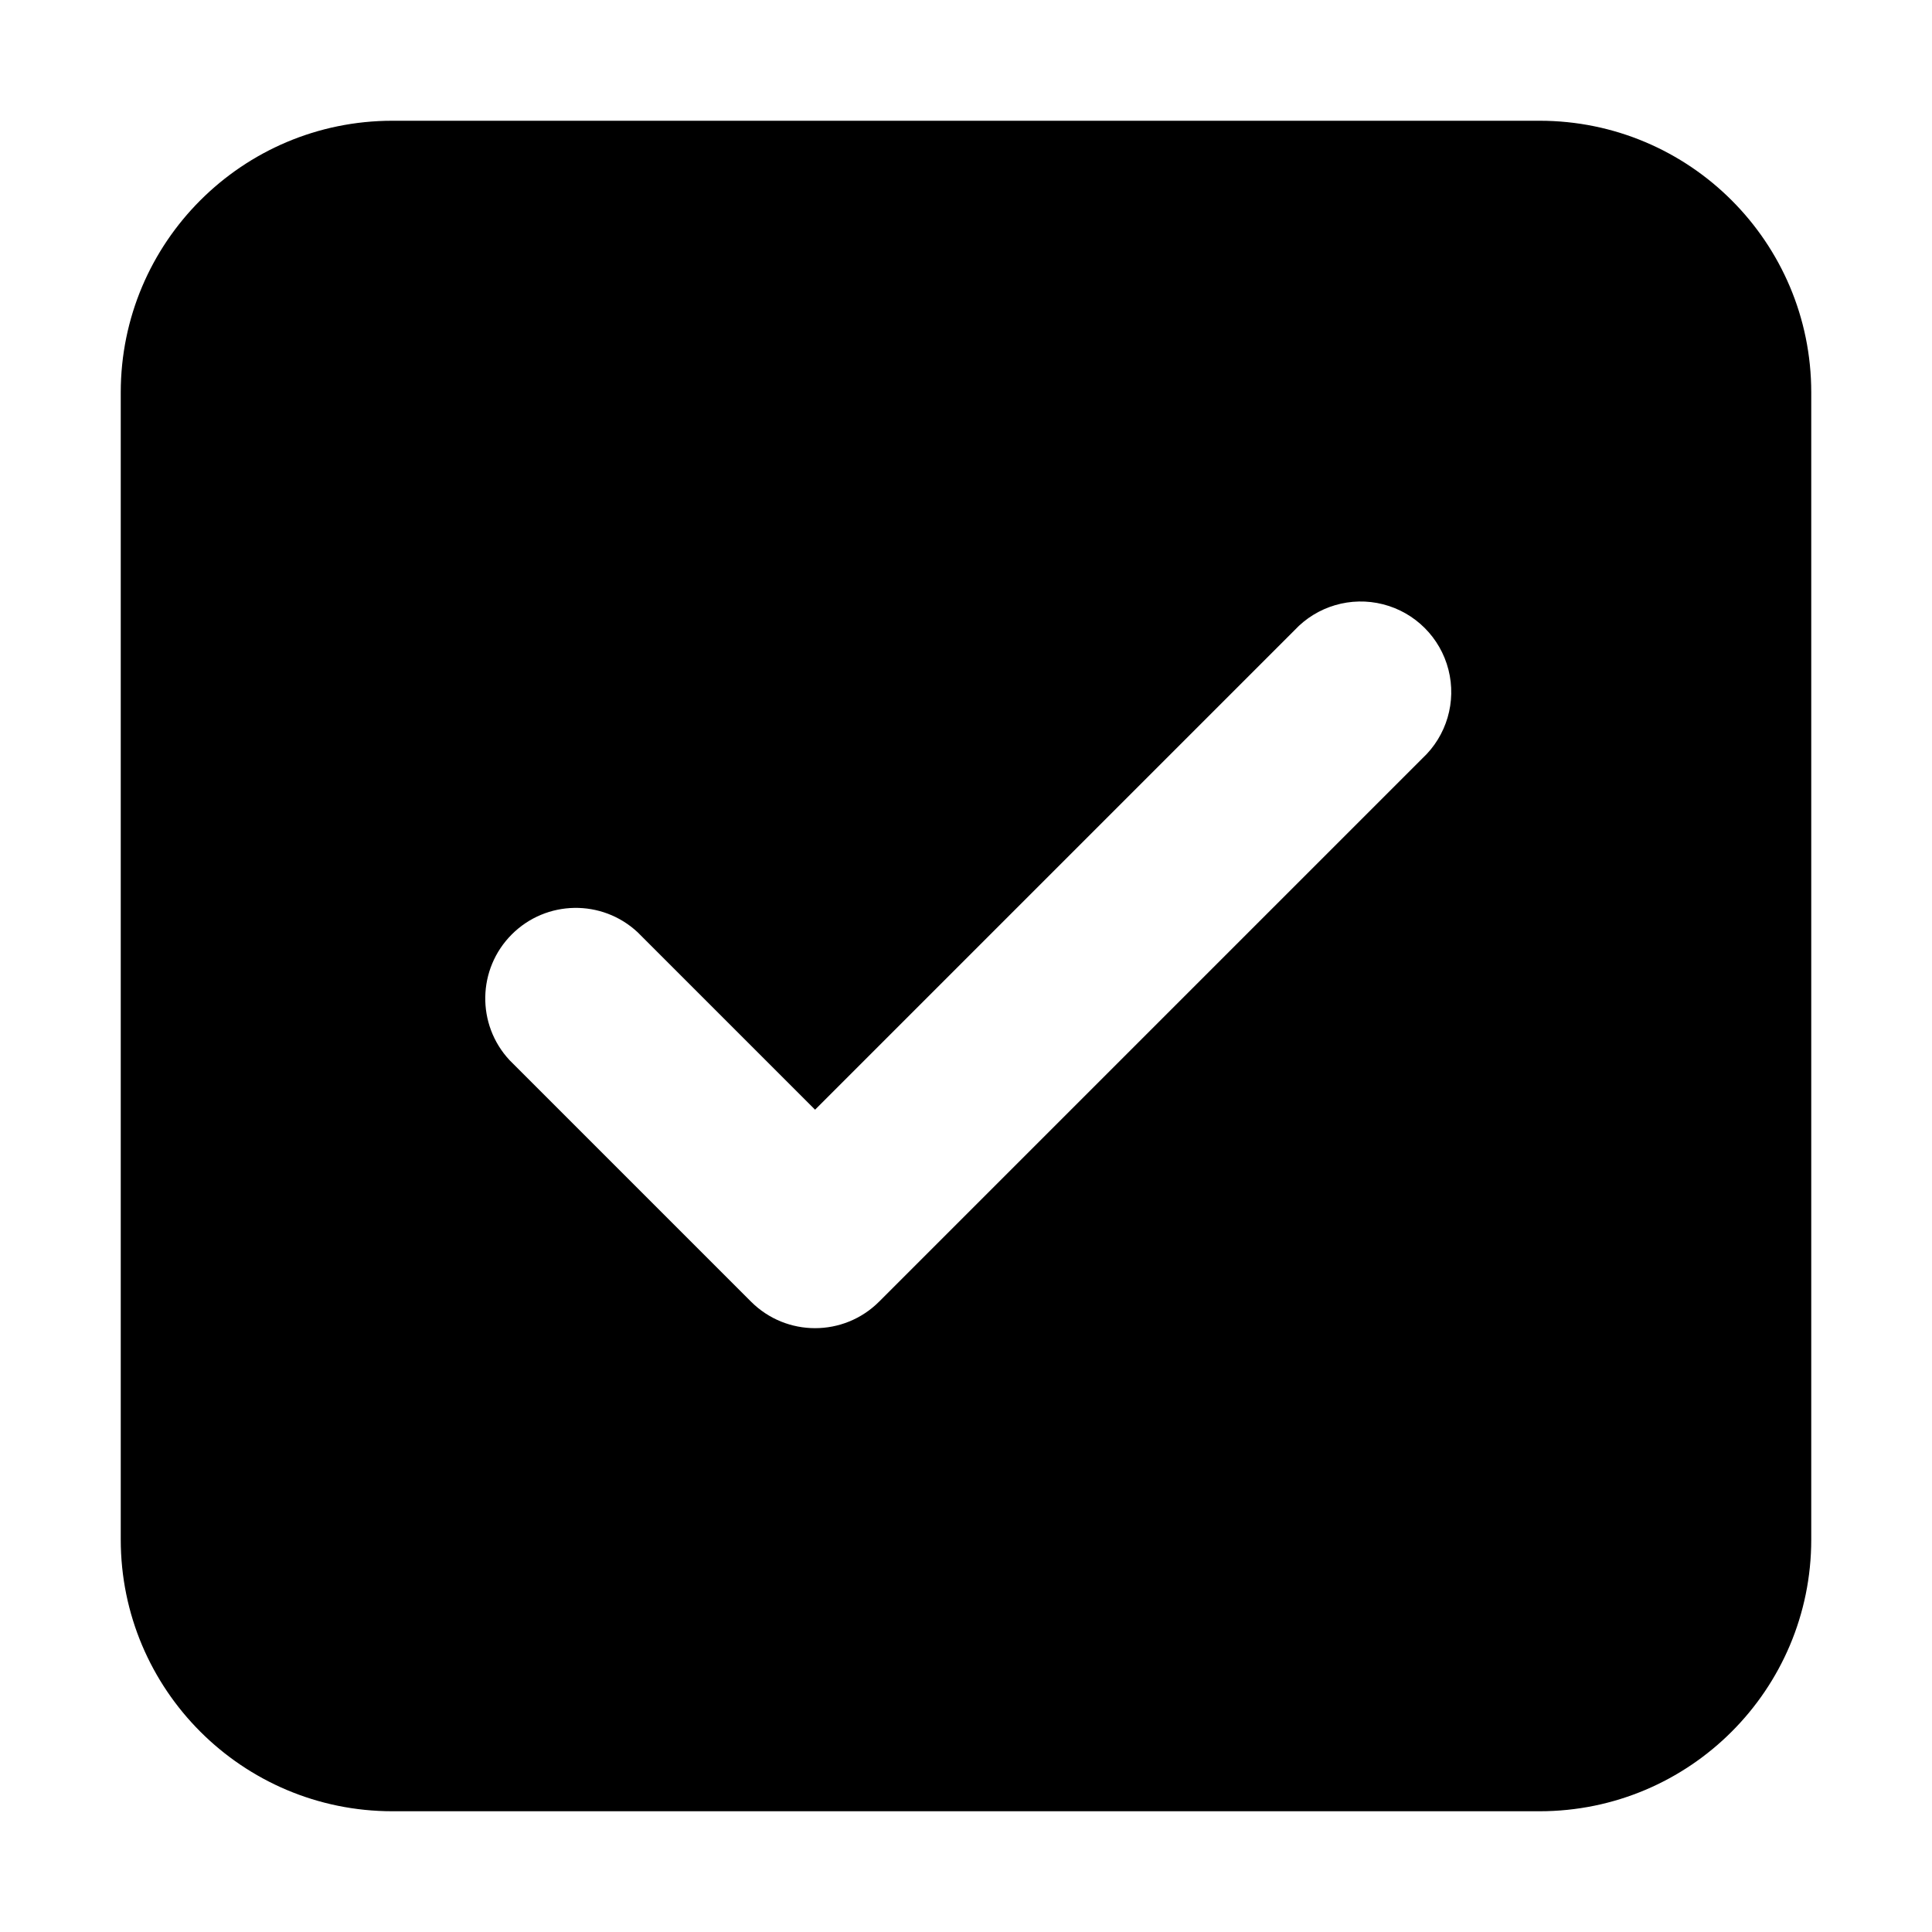
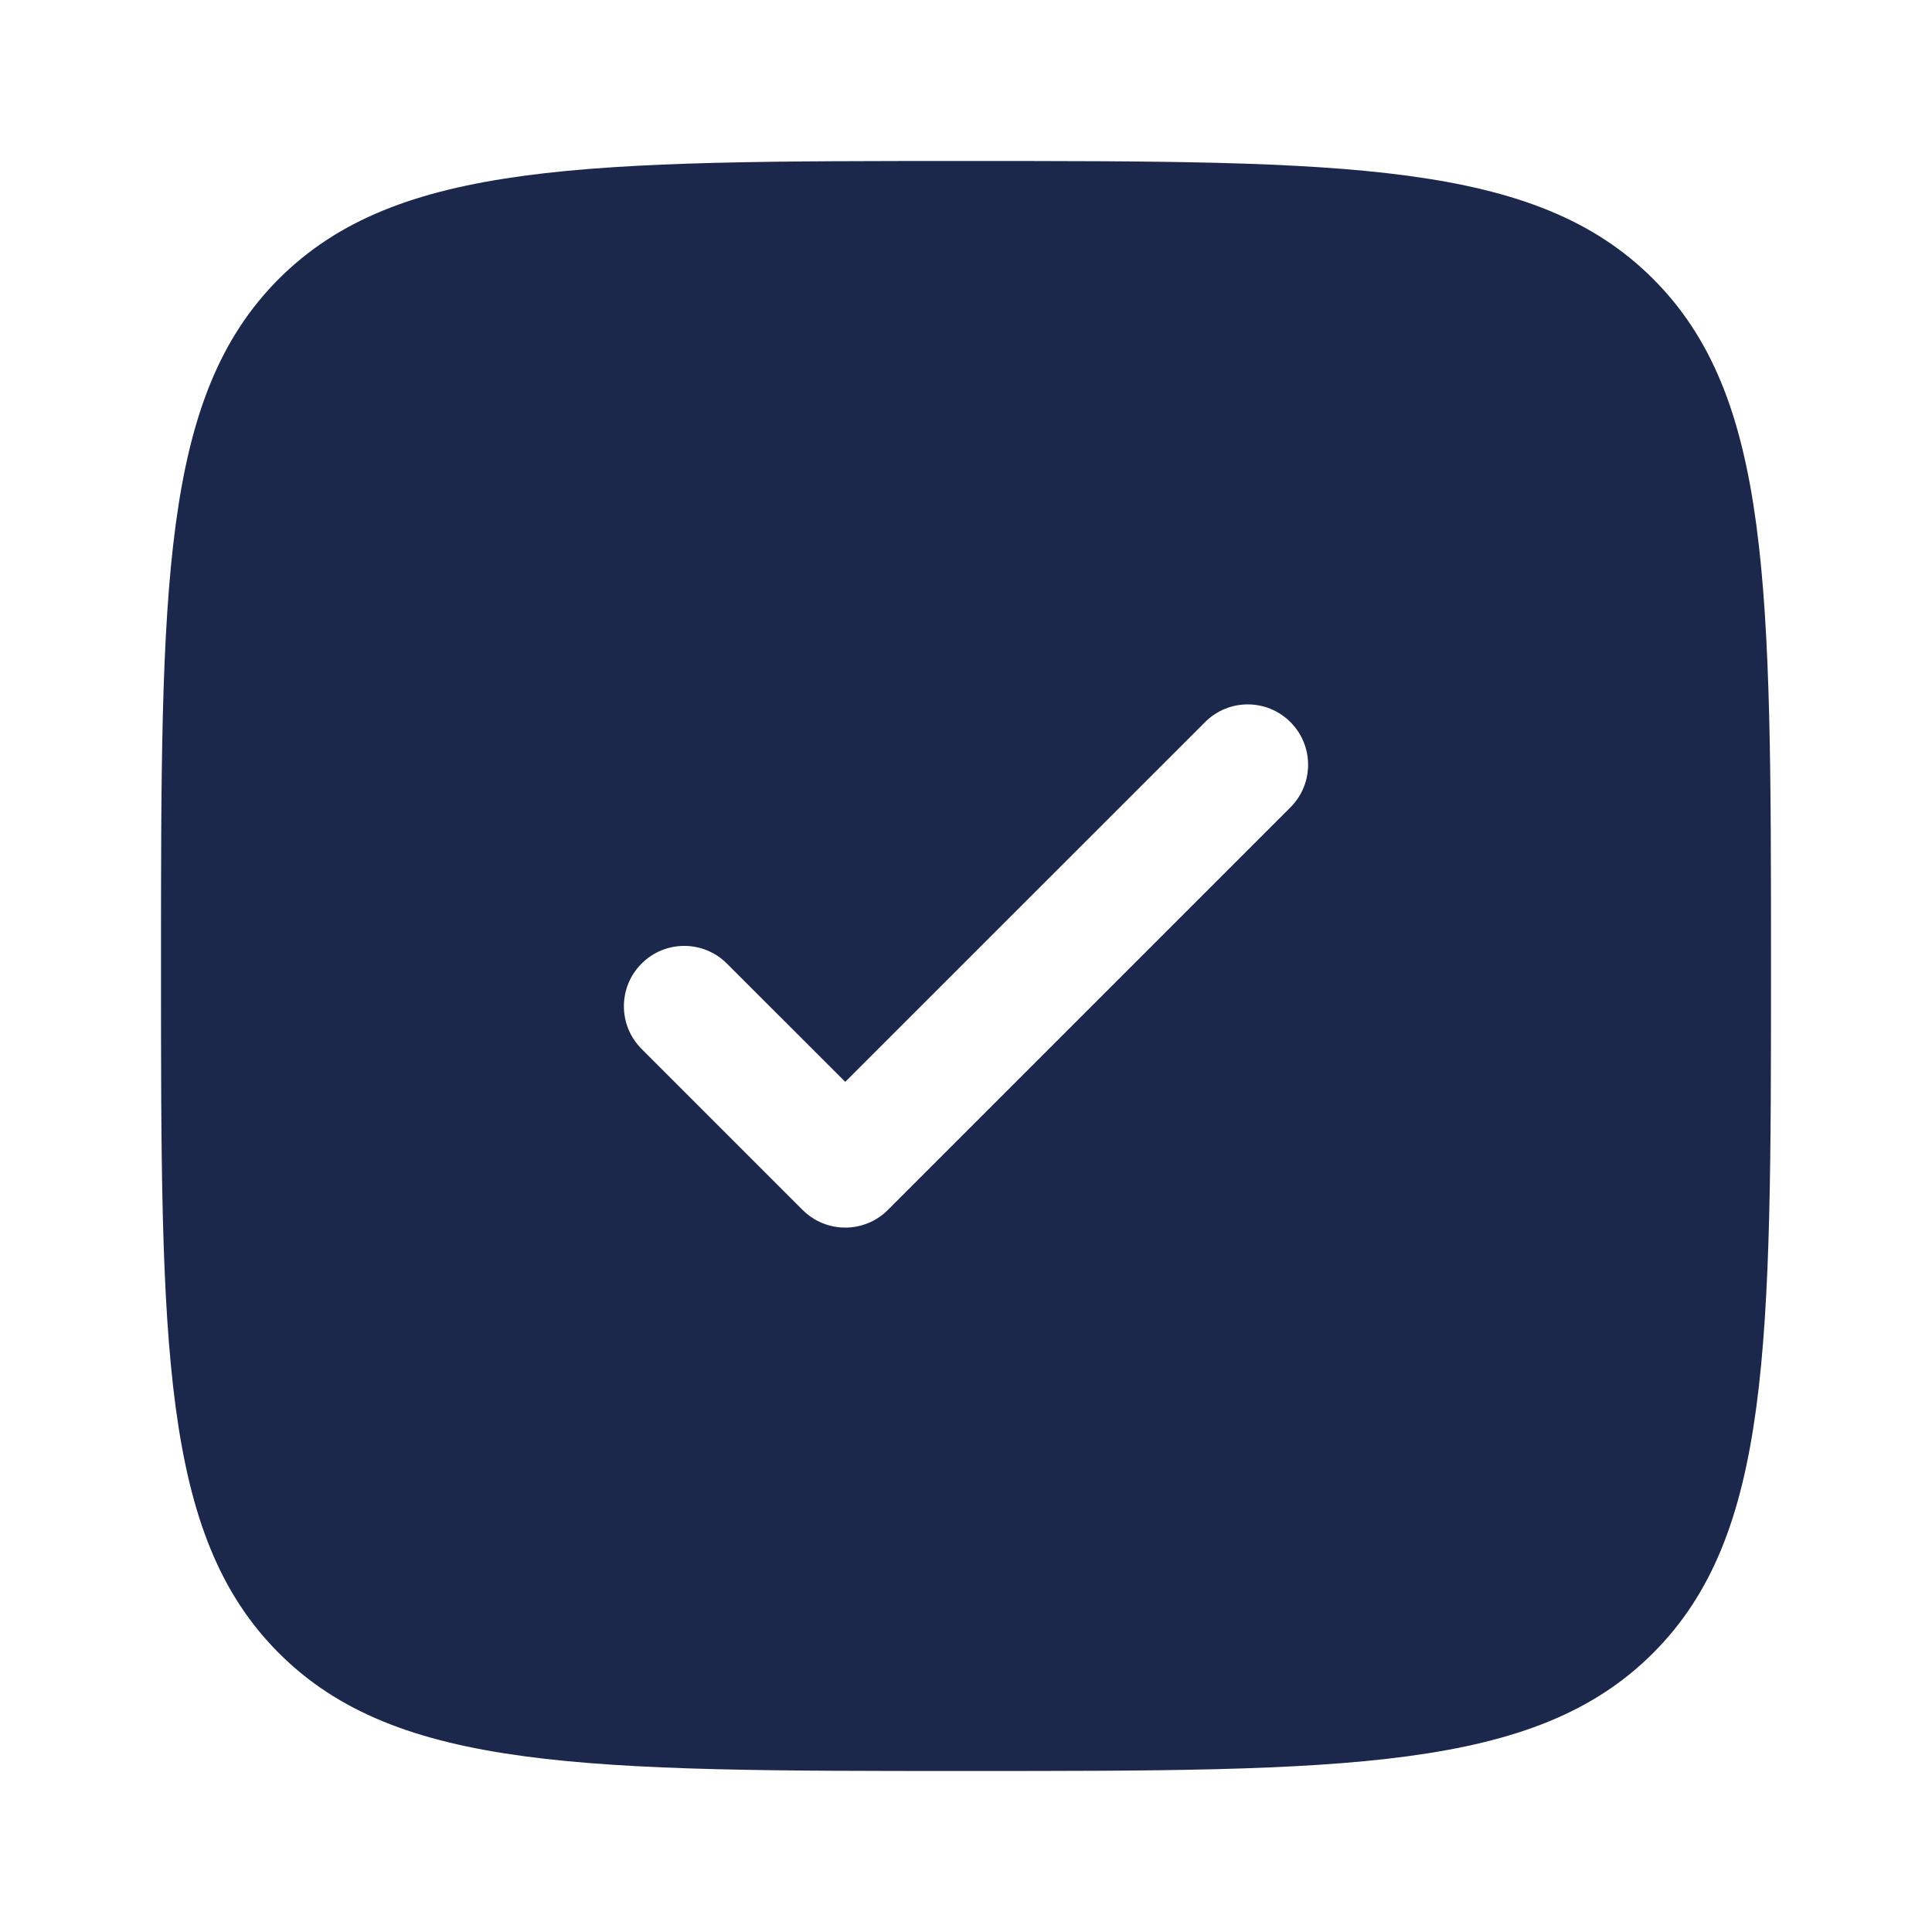
- <svg xmlns="http://www.w3.org/2000/svg" width="800px" height="800px" viewBox="0 0 16 16" fill="none">
-   <path fill="#000000" fill-rule="evenodd" d="M3.25 1A2.25 2.25 0 001 3.25v9.5A2.25 2.25 0 003.25 15h9.5A2.25 2.25 0 0015 12.75v-9.5A2.25 2.25 0 0012.75 1h-9.5zm7.47 4.22a.75.75 0 111.06 1.06l-4.5 4.5a.75.75 0 01-1.06 0l-2-2a.75.75 0 011.06-1.06l1.47 1.47 3.97-3.97z" clip-rule="evenodd" />
+ <svg xmlns="http://www.w3.org/2000/svg" width="100px" height="100px" viewBox="0 0 24 24" fill="none">
+   <g id="SVGRepo_bgCarrier" stroke-width="0" />
+   <g id="SVGRepo_tracerCarrier" stroke-linecap="round" stroke-linejoin="round" />
+   <g id="SVGRepo_iconCarrier">
+     <path fill-rule="evenodd" clip-rule="evenodd" d="M12 22C7.286 22 4.929 22 3.464 20.535C2 19.071 2 16.714 2 12C2 7.286 2 4.929 3.464 3.464C4.929 2 7.286 2 12 2C16.714 2 19.071 2 20.535 3.464C22 4.929 22 7.286 22 12C22 16.714 22 19.071 20.535 20.535C19.071 22 16.714 22 12 22ZM16.03 8.97C16.323 9.263 16.323 9.737 16.03 10.03L11.03 15.03C10.737 15.323 10.263 15.323 9.97 15.03L7.97 13.03C7.677 12.737 7.677 12.263 7.97 11.97C8.263 11.677 8.737 11.677 9.03 11.97L10.5 13.439L14.97 8.97C15.263 8.677 15.737 8.677 16.03 8.97Z" fill="#1C274C" />
+   </g>
</svg>
